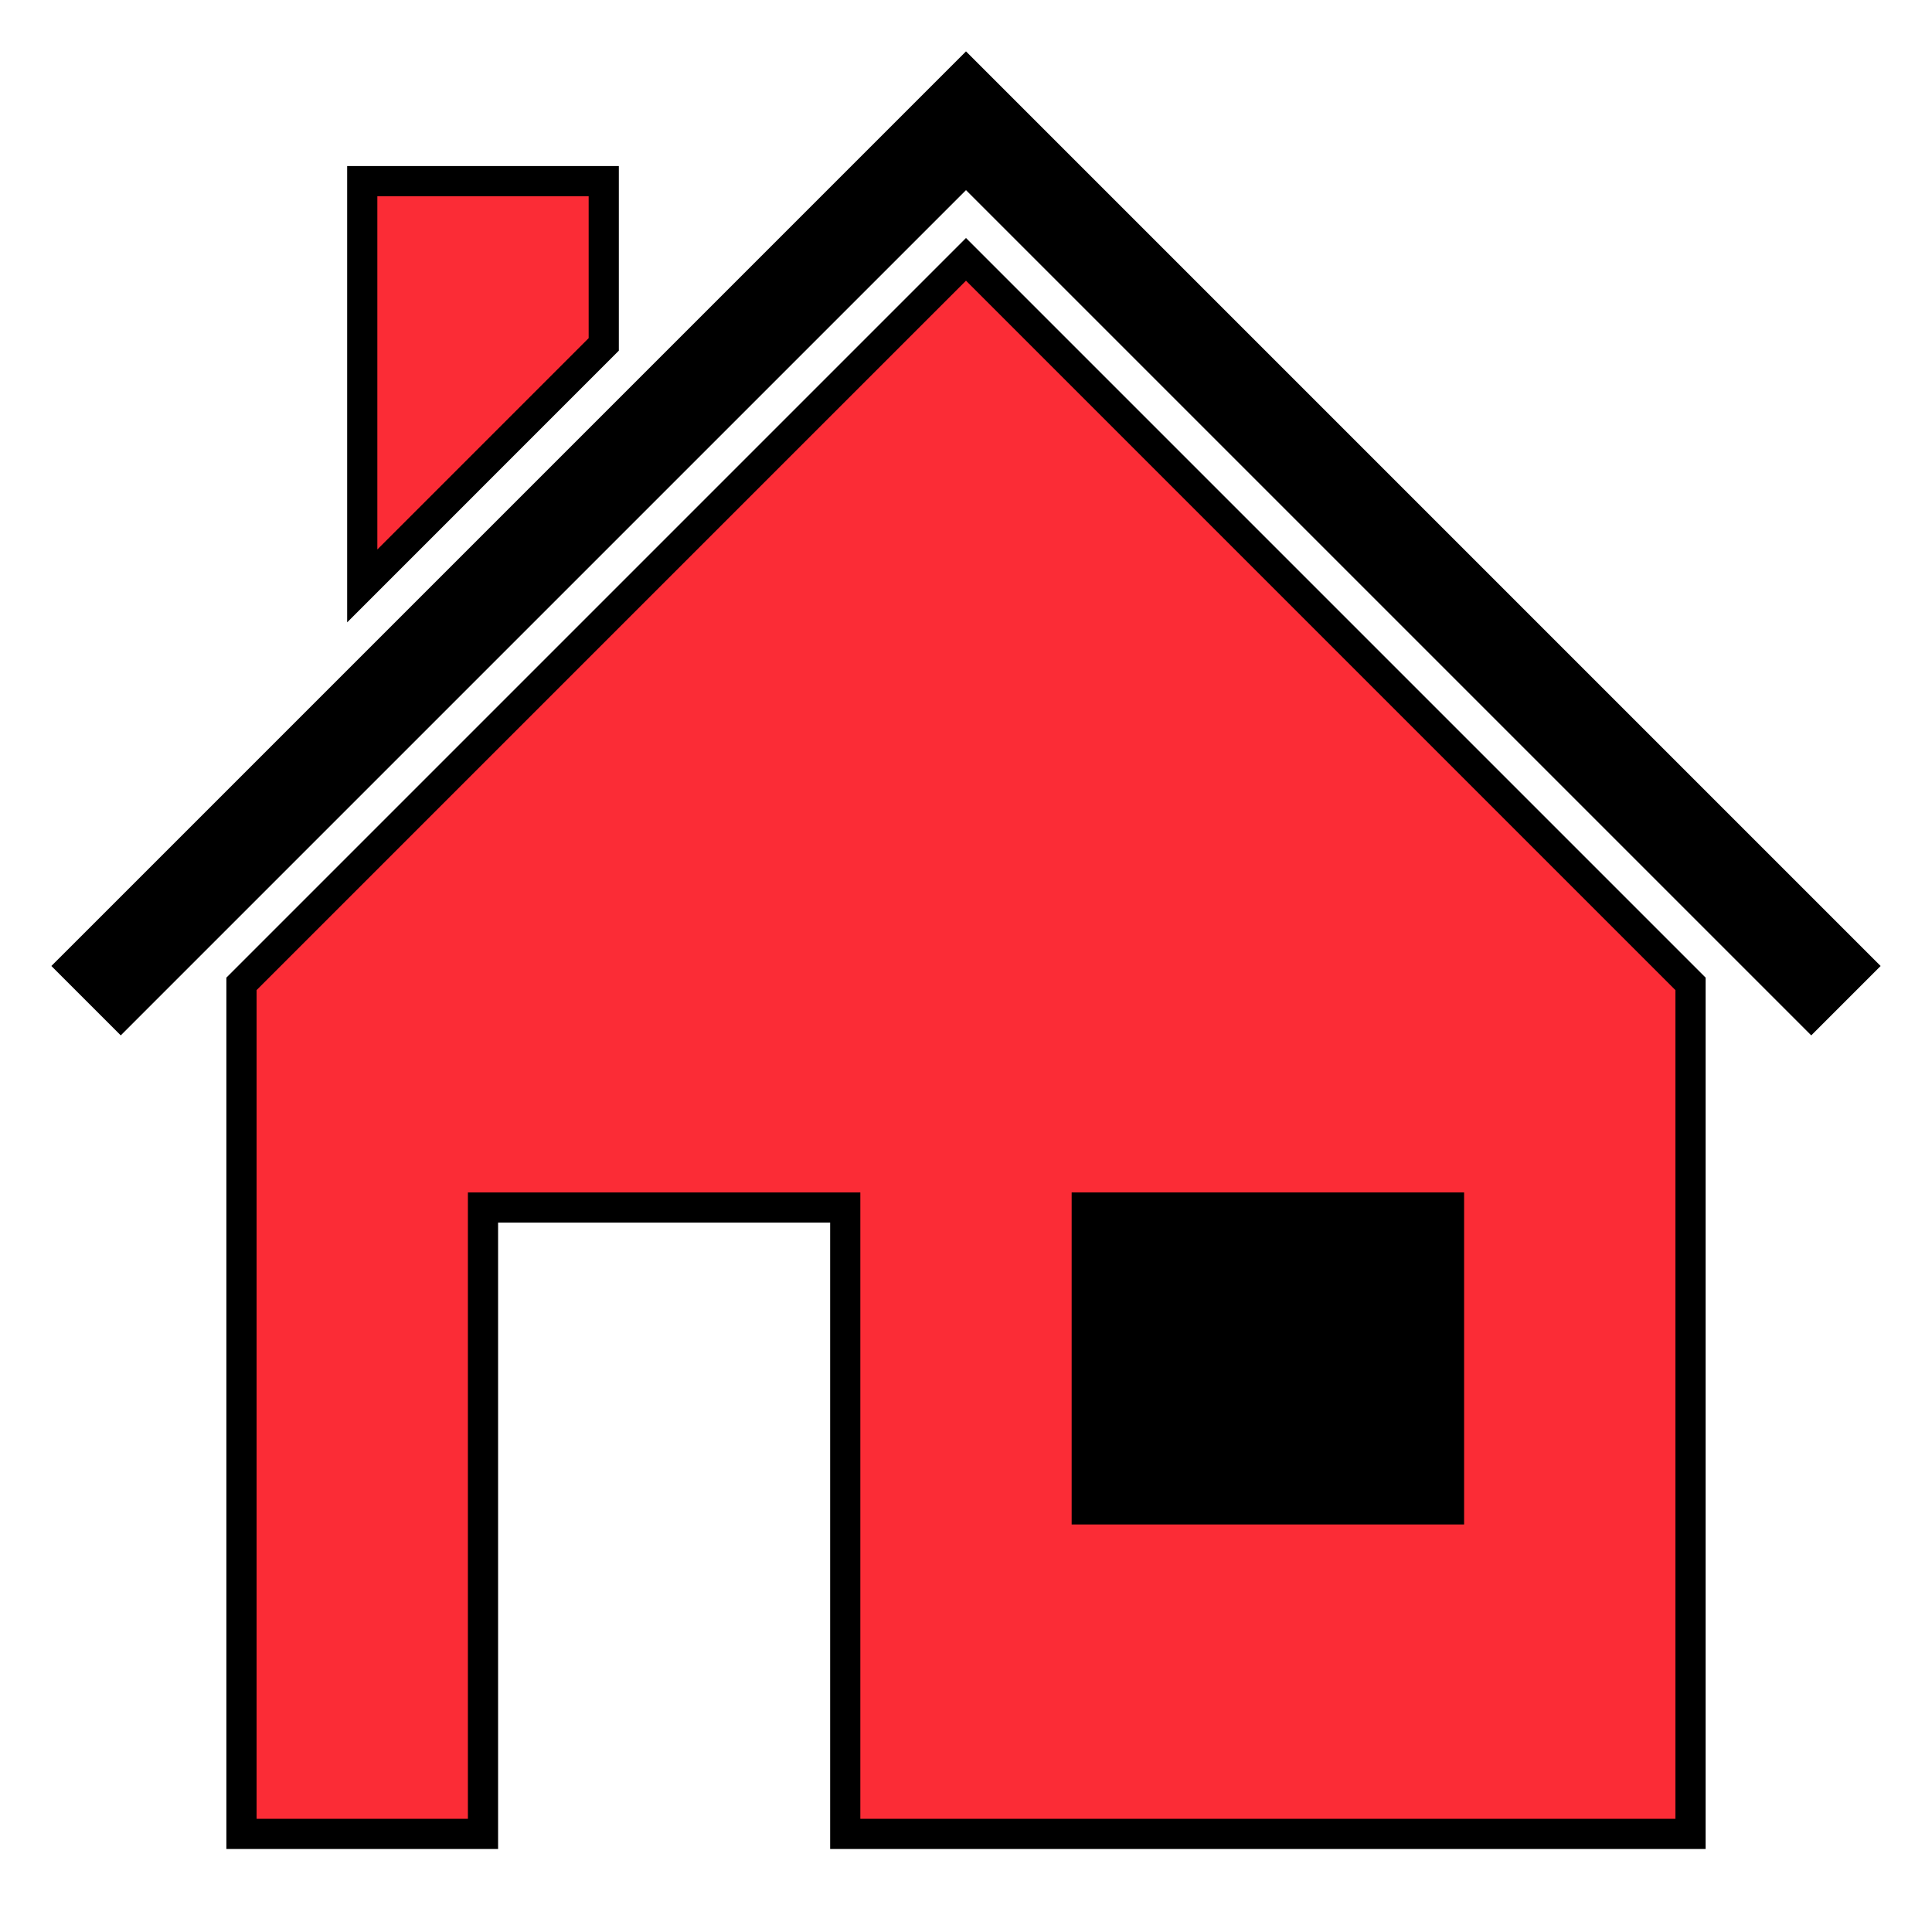
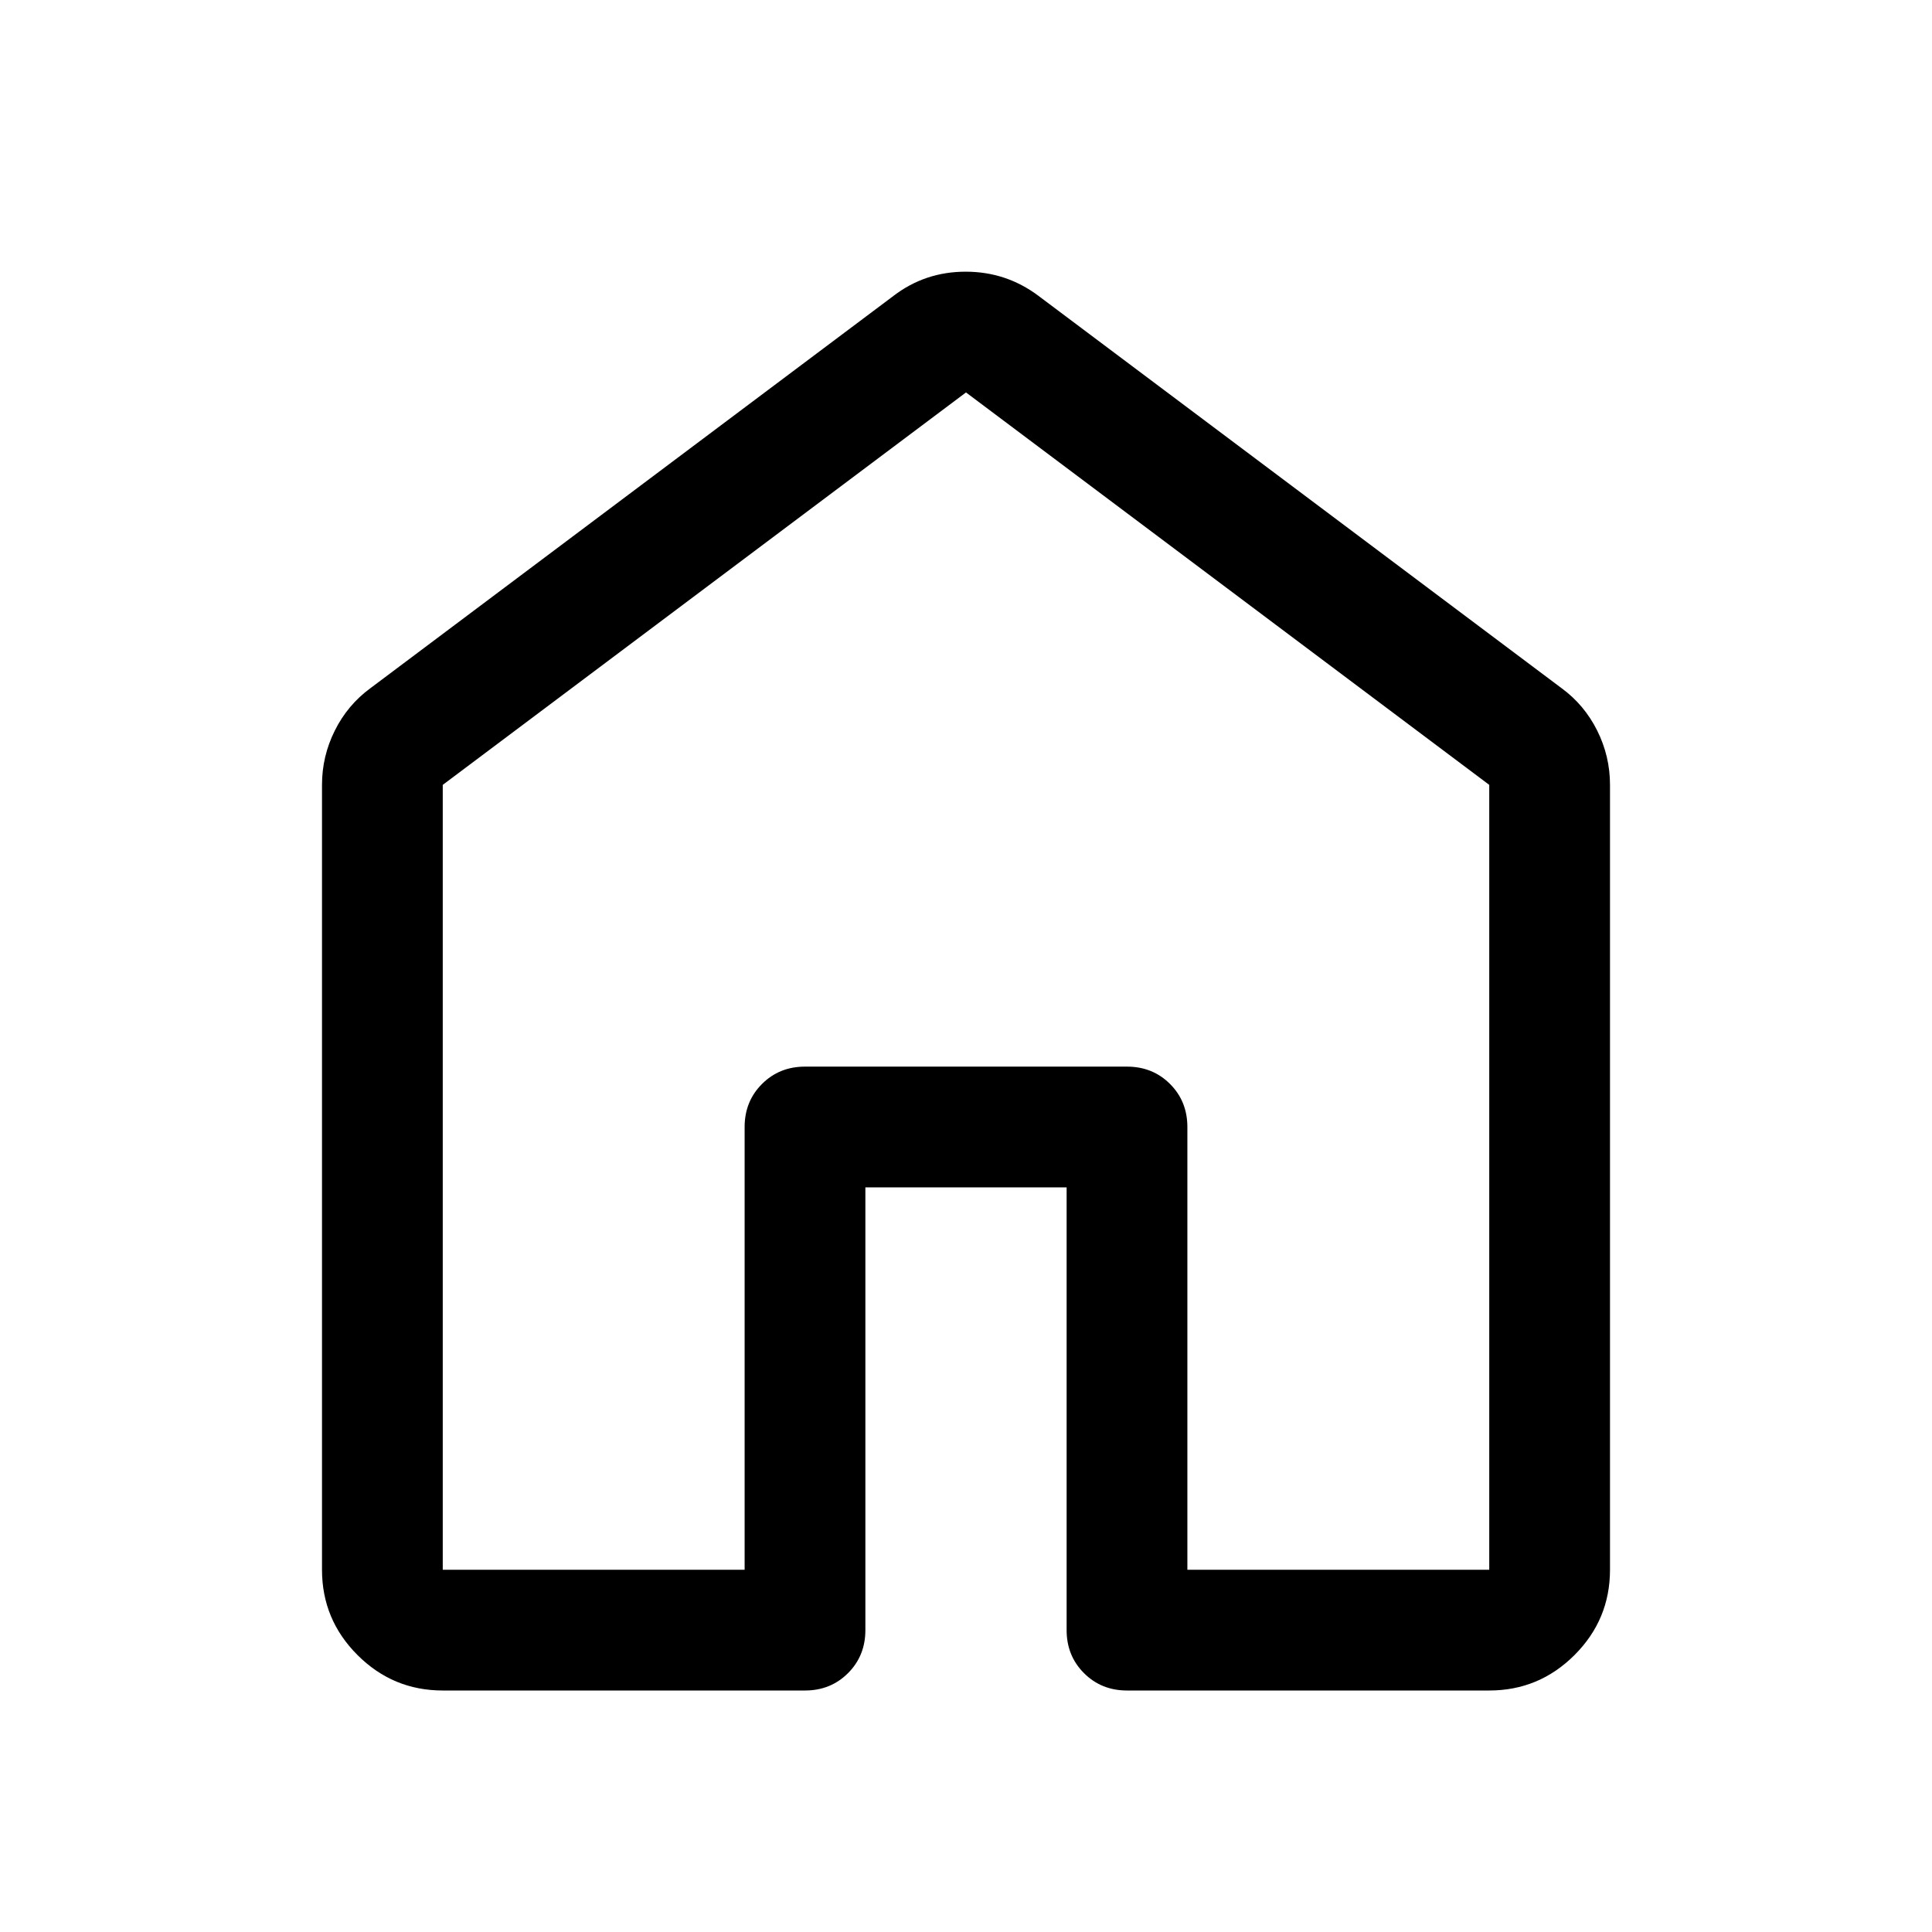
- <svg xmlns="http://www.w3.org/2000/svg" viewBox="0 0 512 512" style="height: 512px; width: 512px;">
-   <g class="" transform="translate(0,0)" style="">
-     <g>
-       <path d="M256 19.27L25.637 249.638L19.27 256L32 268.73L38.363 262.363L256 44.727L473.637 262.363L480 268.73L492.73 256L486.363 249.637Z" class="selected" fill="#000000" fill-opacity="1" stroke="#000000" stroke-opacity="1" stroke-width="8" />
-       <path d="M96 48L96 155.273L160 91.271L160 48Z" class="" fill="#fb2c36" fill-opacity="1" stroke="#000000" stroke-opacity="1" stroke-width="8" />
-       <path d="M256 68.727L64 260.727L64 486L128 486L128 320L224 320L224 486L448 486L448 260.727Z" class="" fill="#fb2c36" fill-opacity="1" stroke="#000000" stroke-opacity="1" stroke-width="8" />
-       <path d="M288 320L384 320L384 400L288 400Z" class="" fill="#000000" fill-opacity="1" stroke="#000000" stroke-opacity="1" stroke-width="8" />
-     </g>
-   </g>
+ <svg xmlns="http://www.w3.org/2000/svg" height="48px" viewBox="0 -960 960 960" width="48px" fill="#000000">
+   <path d="M220-180h150v-220q0-12.75 8.63-21.38Q387.25-430 400-430h160q12.75 0 21.38 8.62Q590-412.75 590-400v220h150v-390L480-765 220-570v390Zm-60 0v-390q0-14.25 6.38-27 6.37-12.75 17.62-21l260-195q15.68-12 35.84-12Q500-825 516-813l260 195q11.25 8.25 17.63 21 6.37 12.75 6.37 27v390q0 24.75-17.62 42.37Q764.75-120 740-120H560q-12.75 0-21.37-8.63Q530-137.25 530-150v-220H430v220q0 12.75-8.62 21.37Q412.75-120 400-120H220q-24.75 0-42.37-17.63Q160-155.25 160-180Zm320-293Z" />
</svg>
